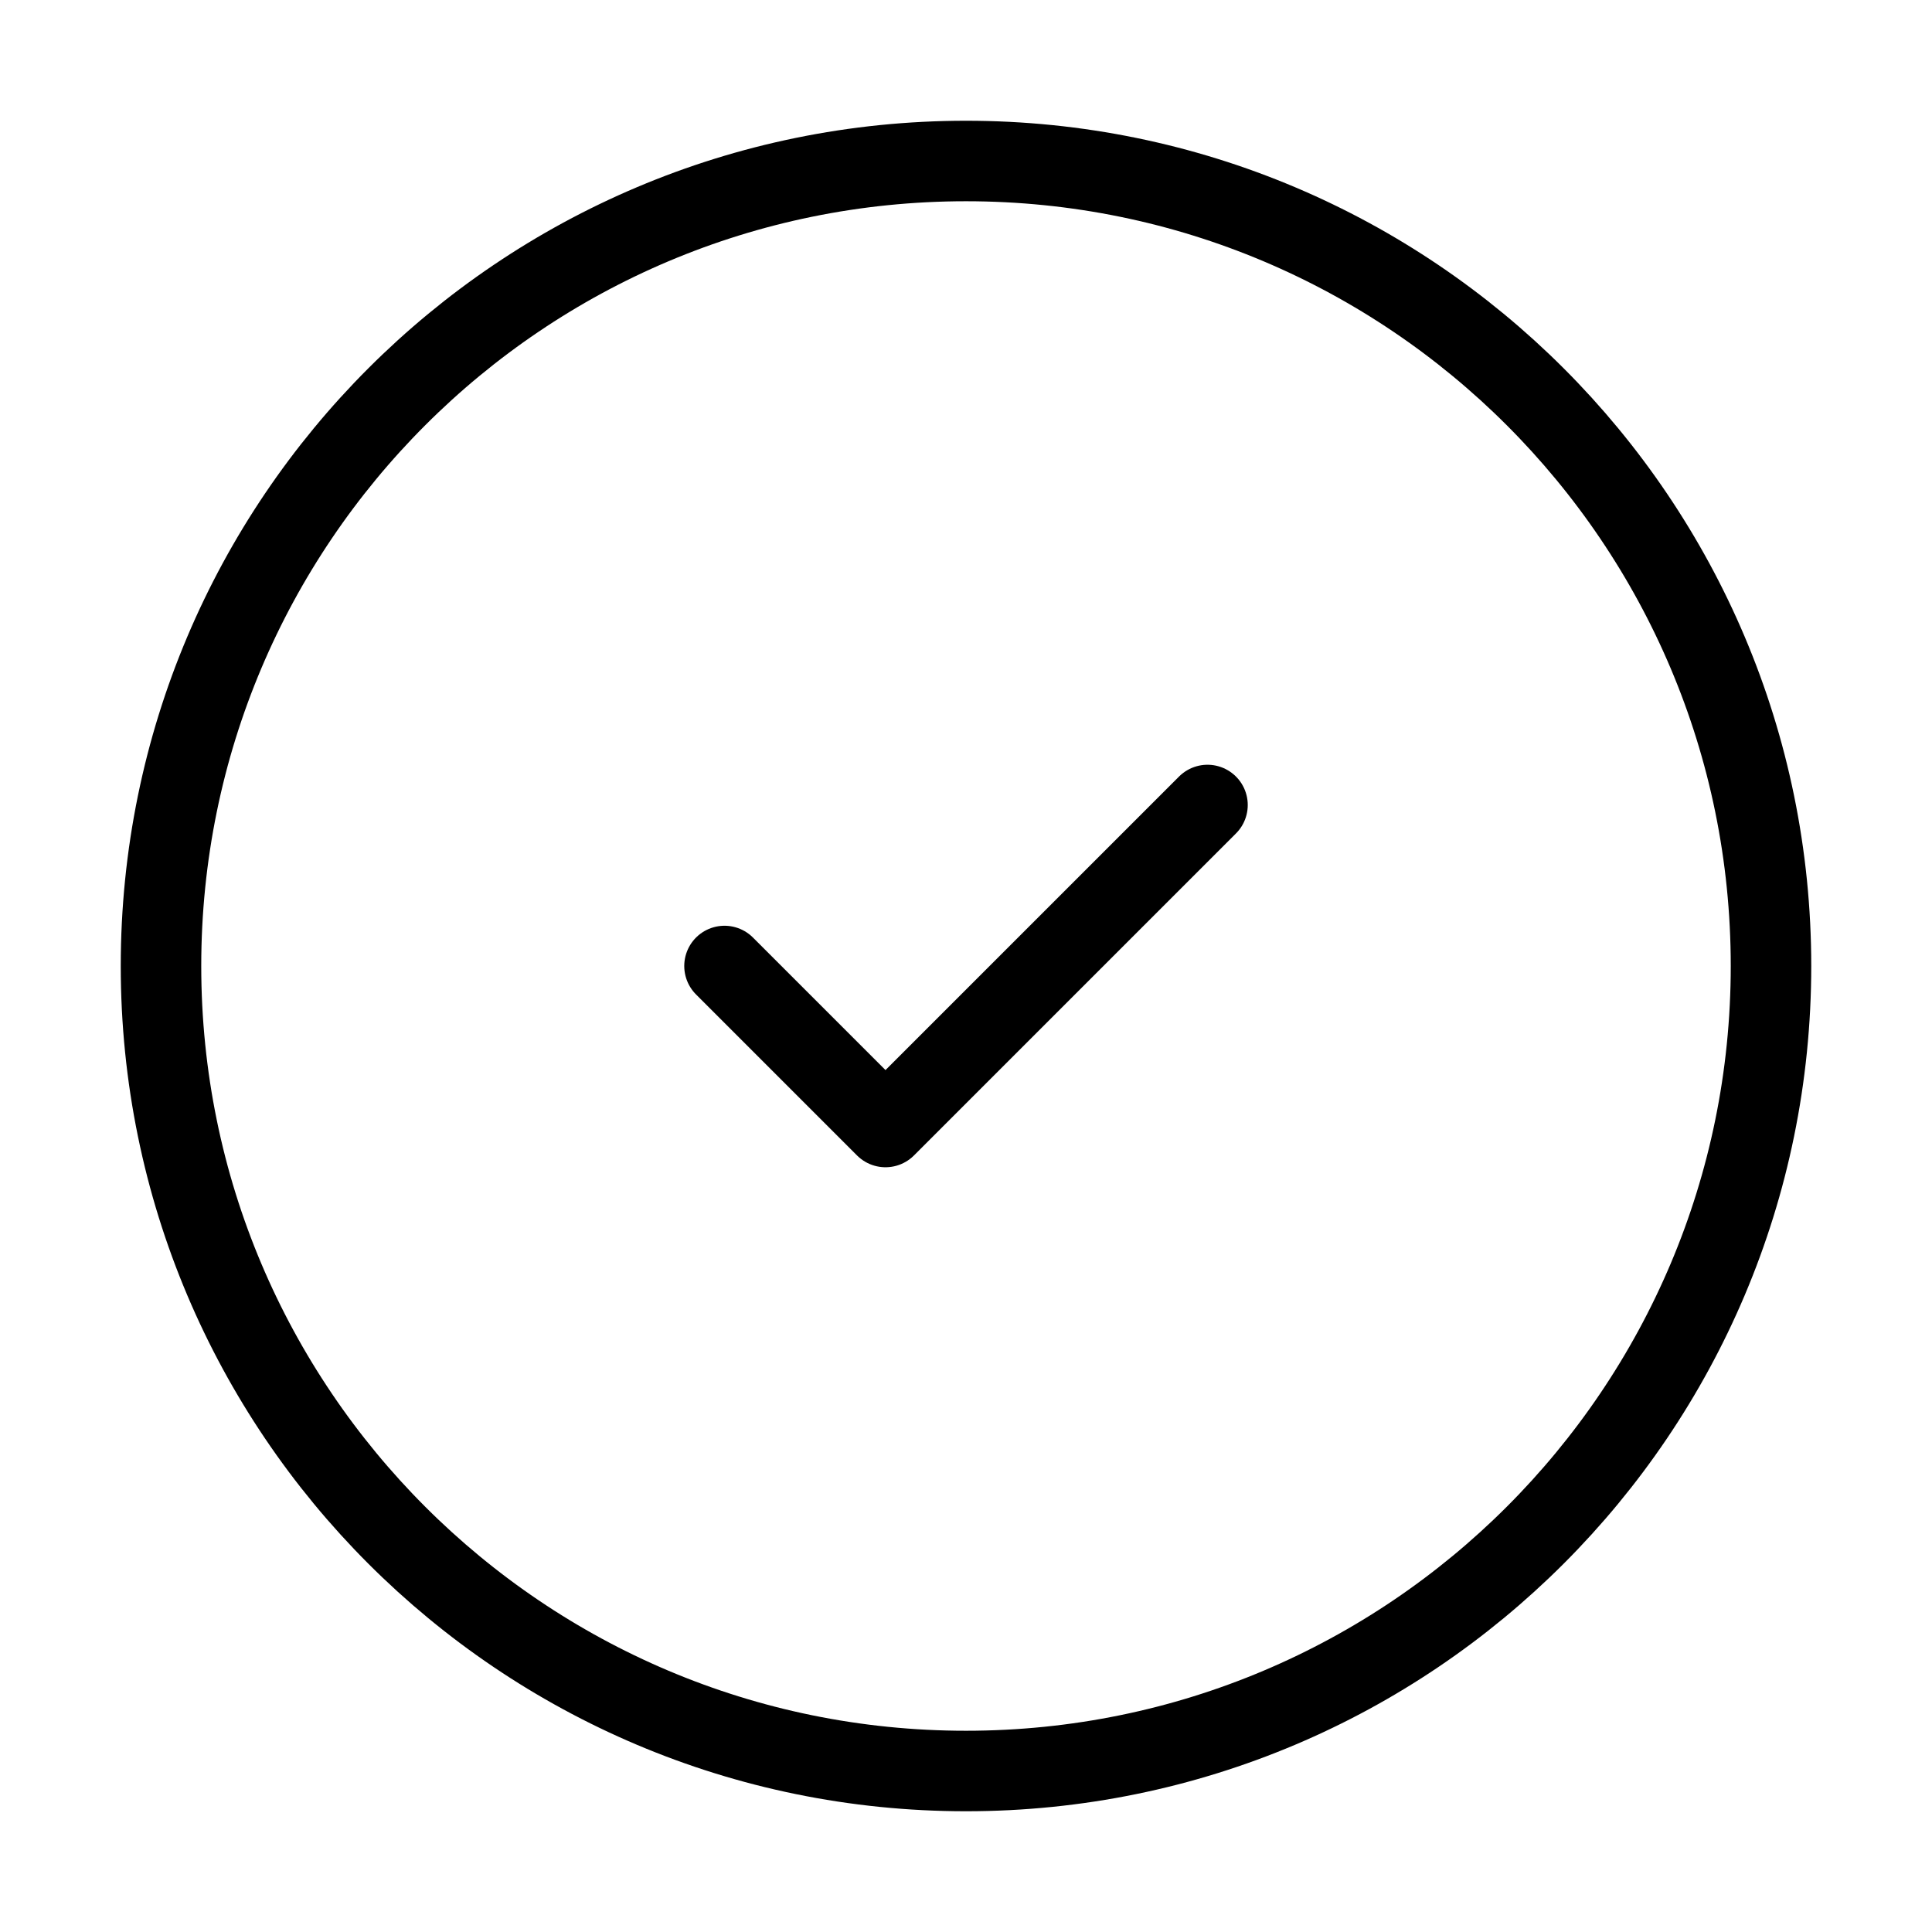
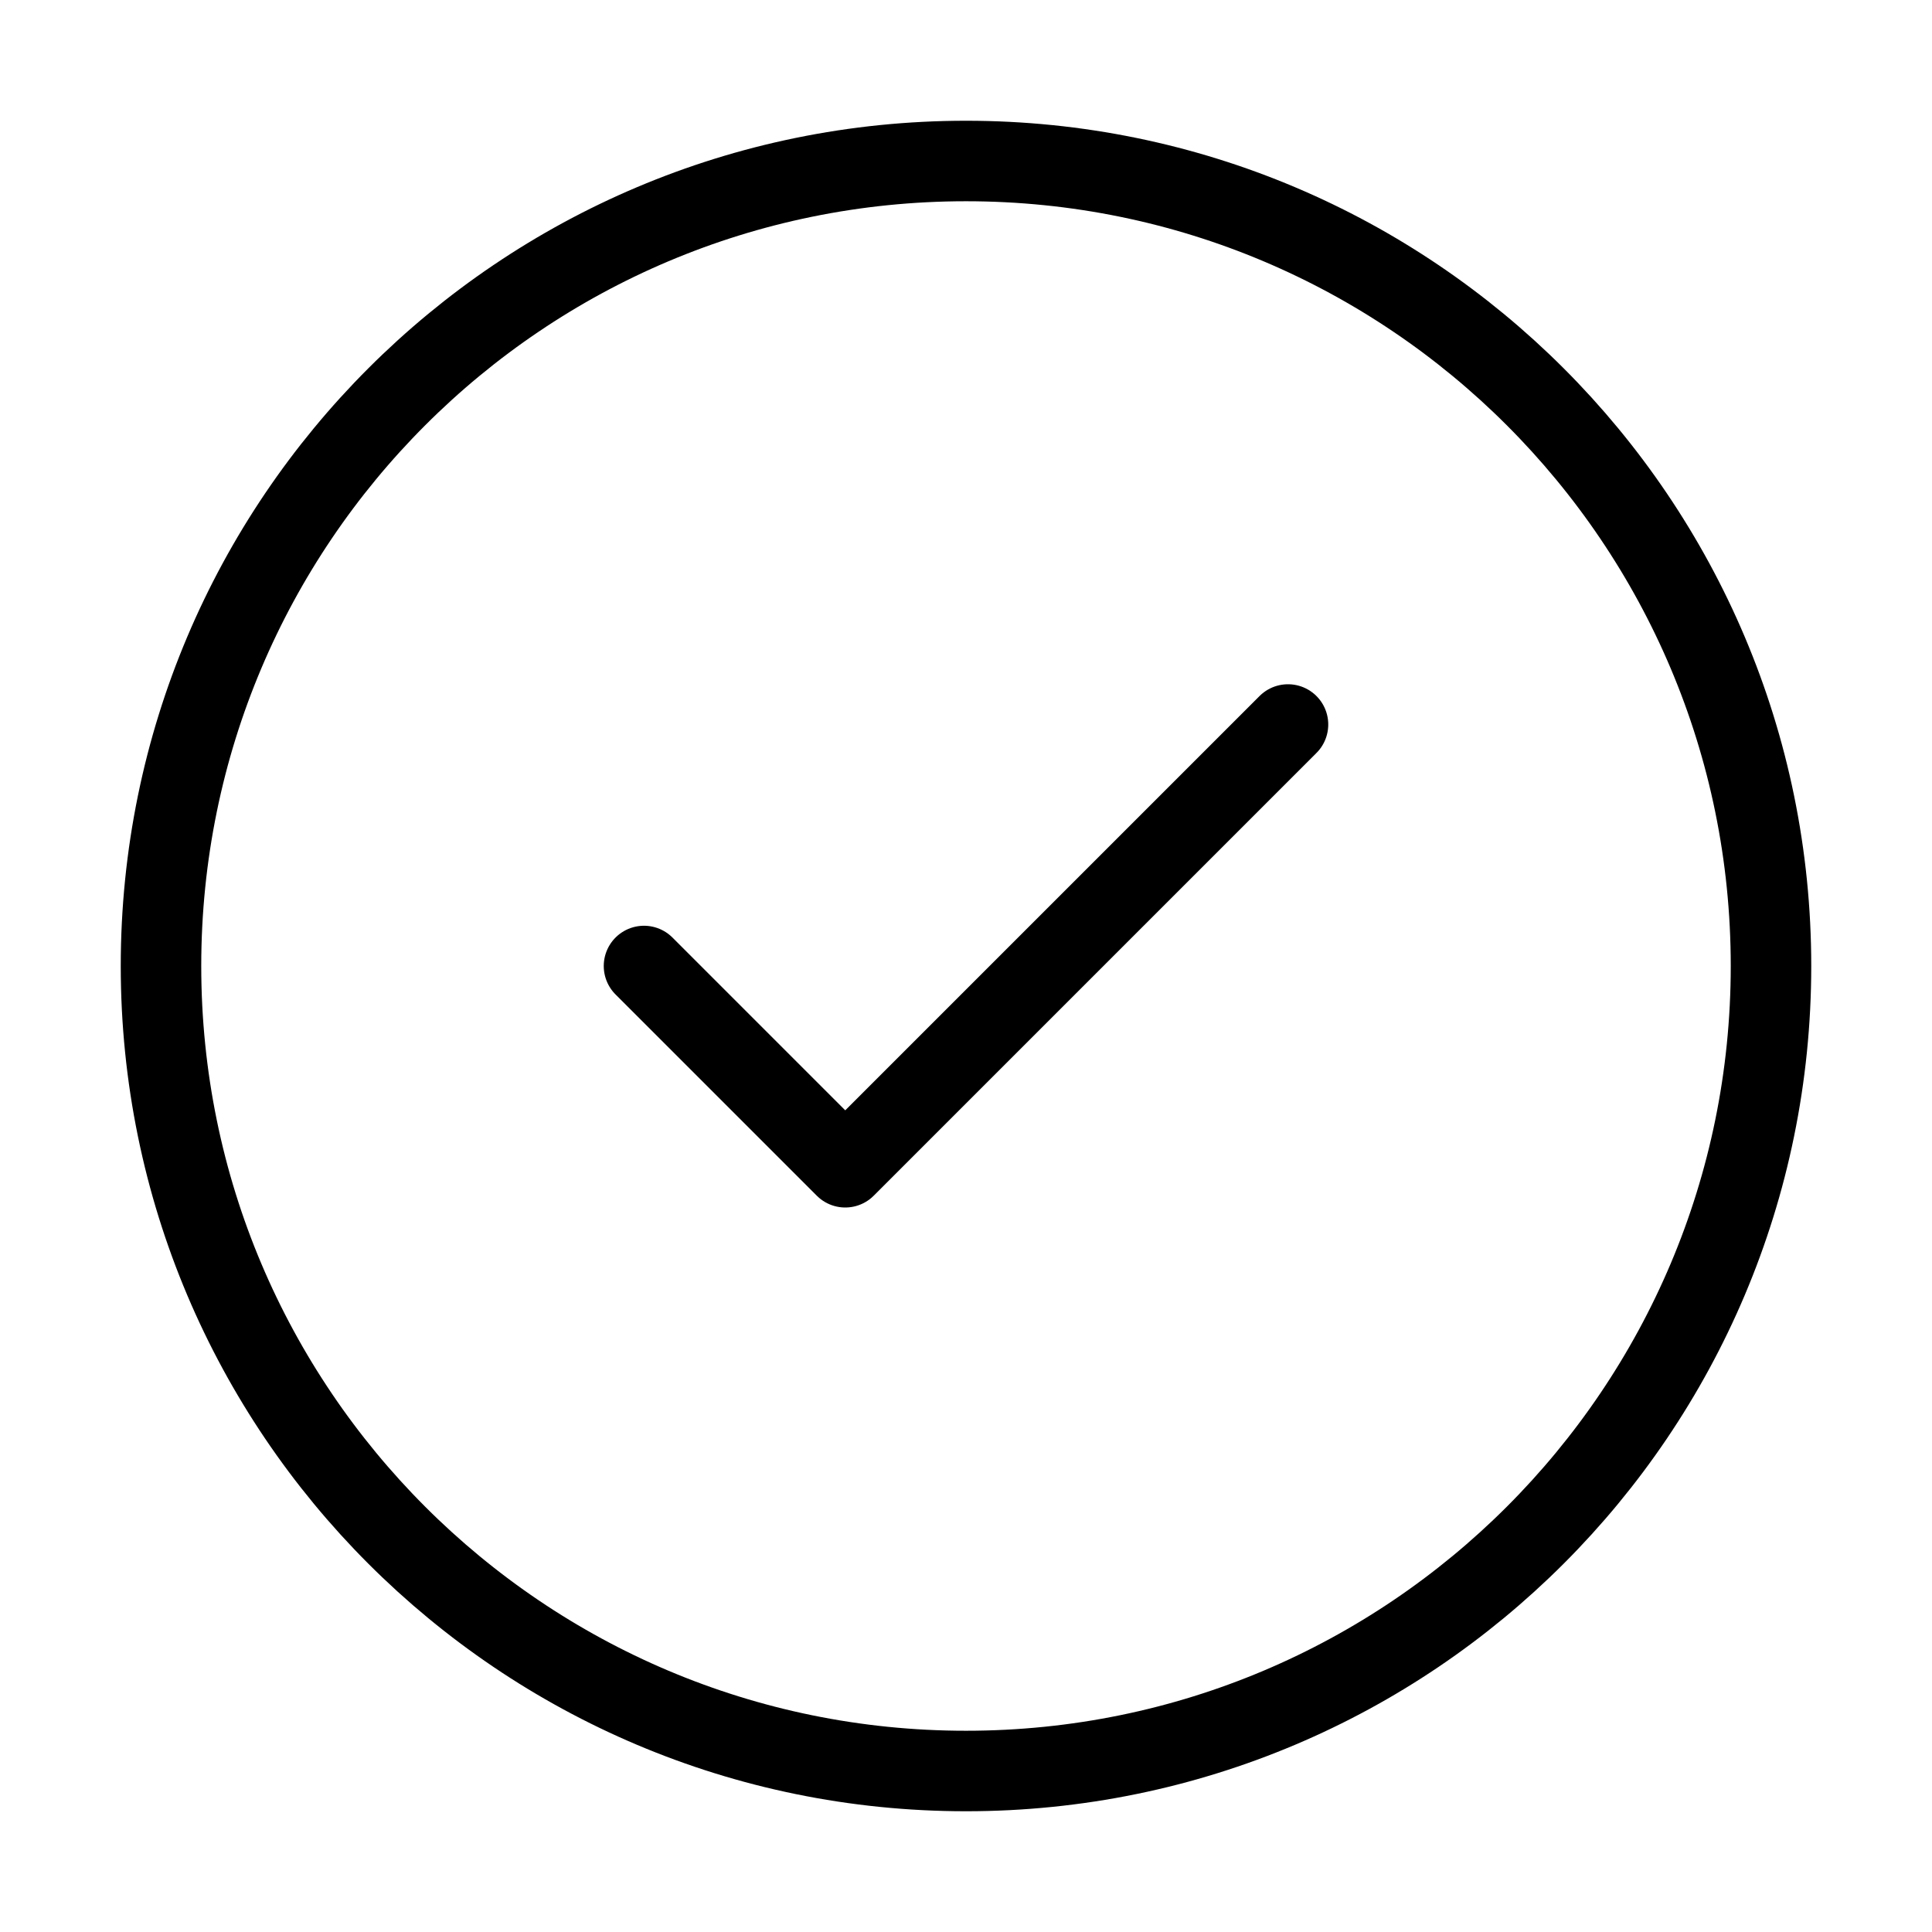
<svg xmlns="http://www.w3.org/2000/svg" width="1em" height="1em" viewBox="0 0 24 24" fill="none" stroke="currentColor" stroke-width="1" stroke-linecap="round" stroke-linejoin="round" aria-hidden="true" focusable="false">
  <circle cx="12" cy="12" r="10" />
-   <path d="m9 12 2 2 4-4" />
+   <path d="m16 9-5.5 5.5L8 12" />
</svg>
